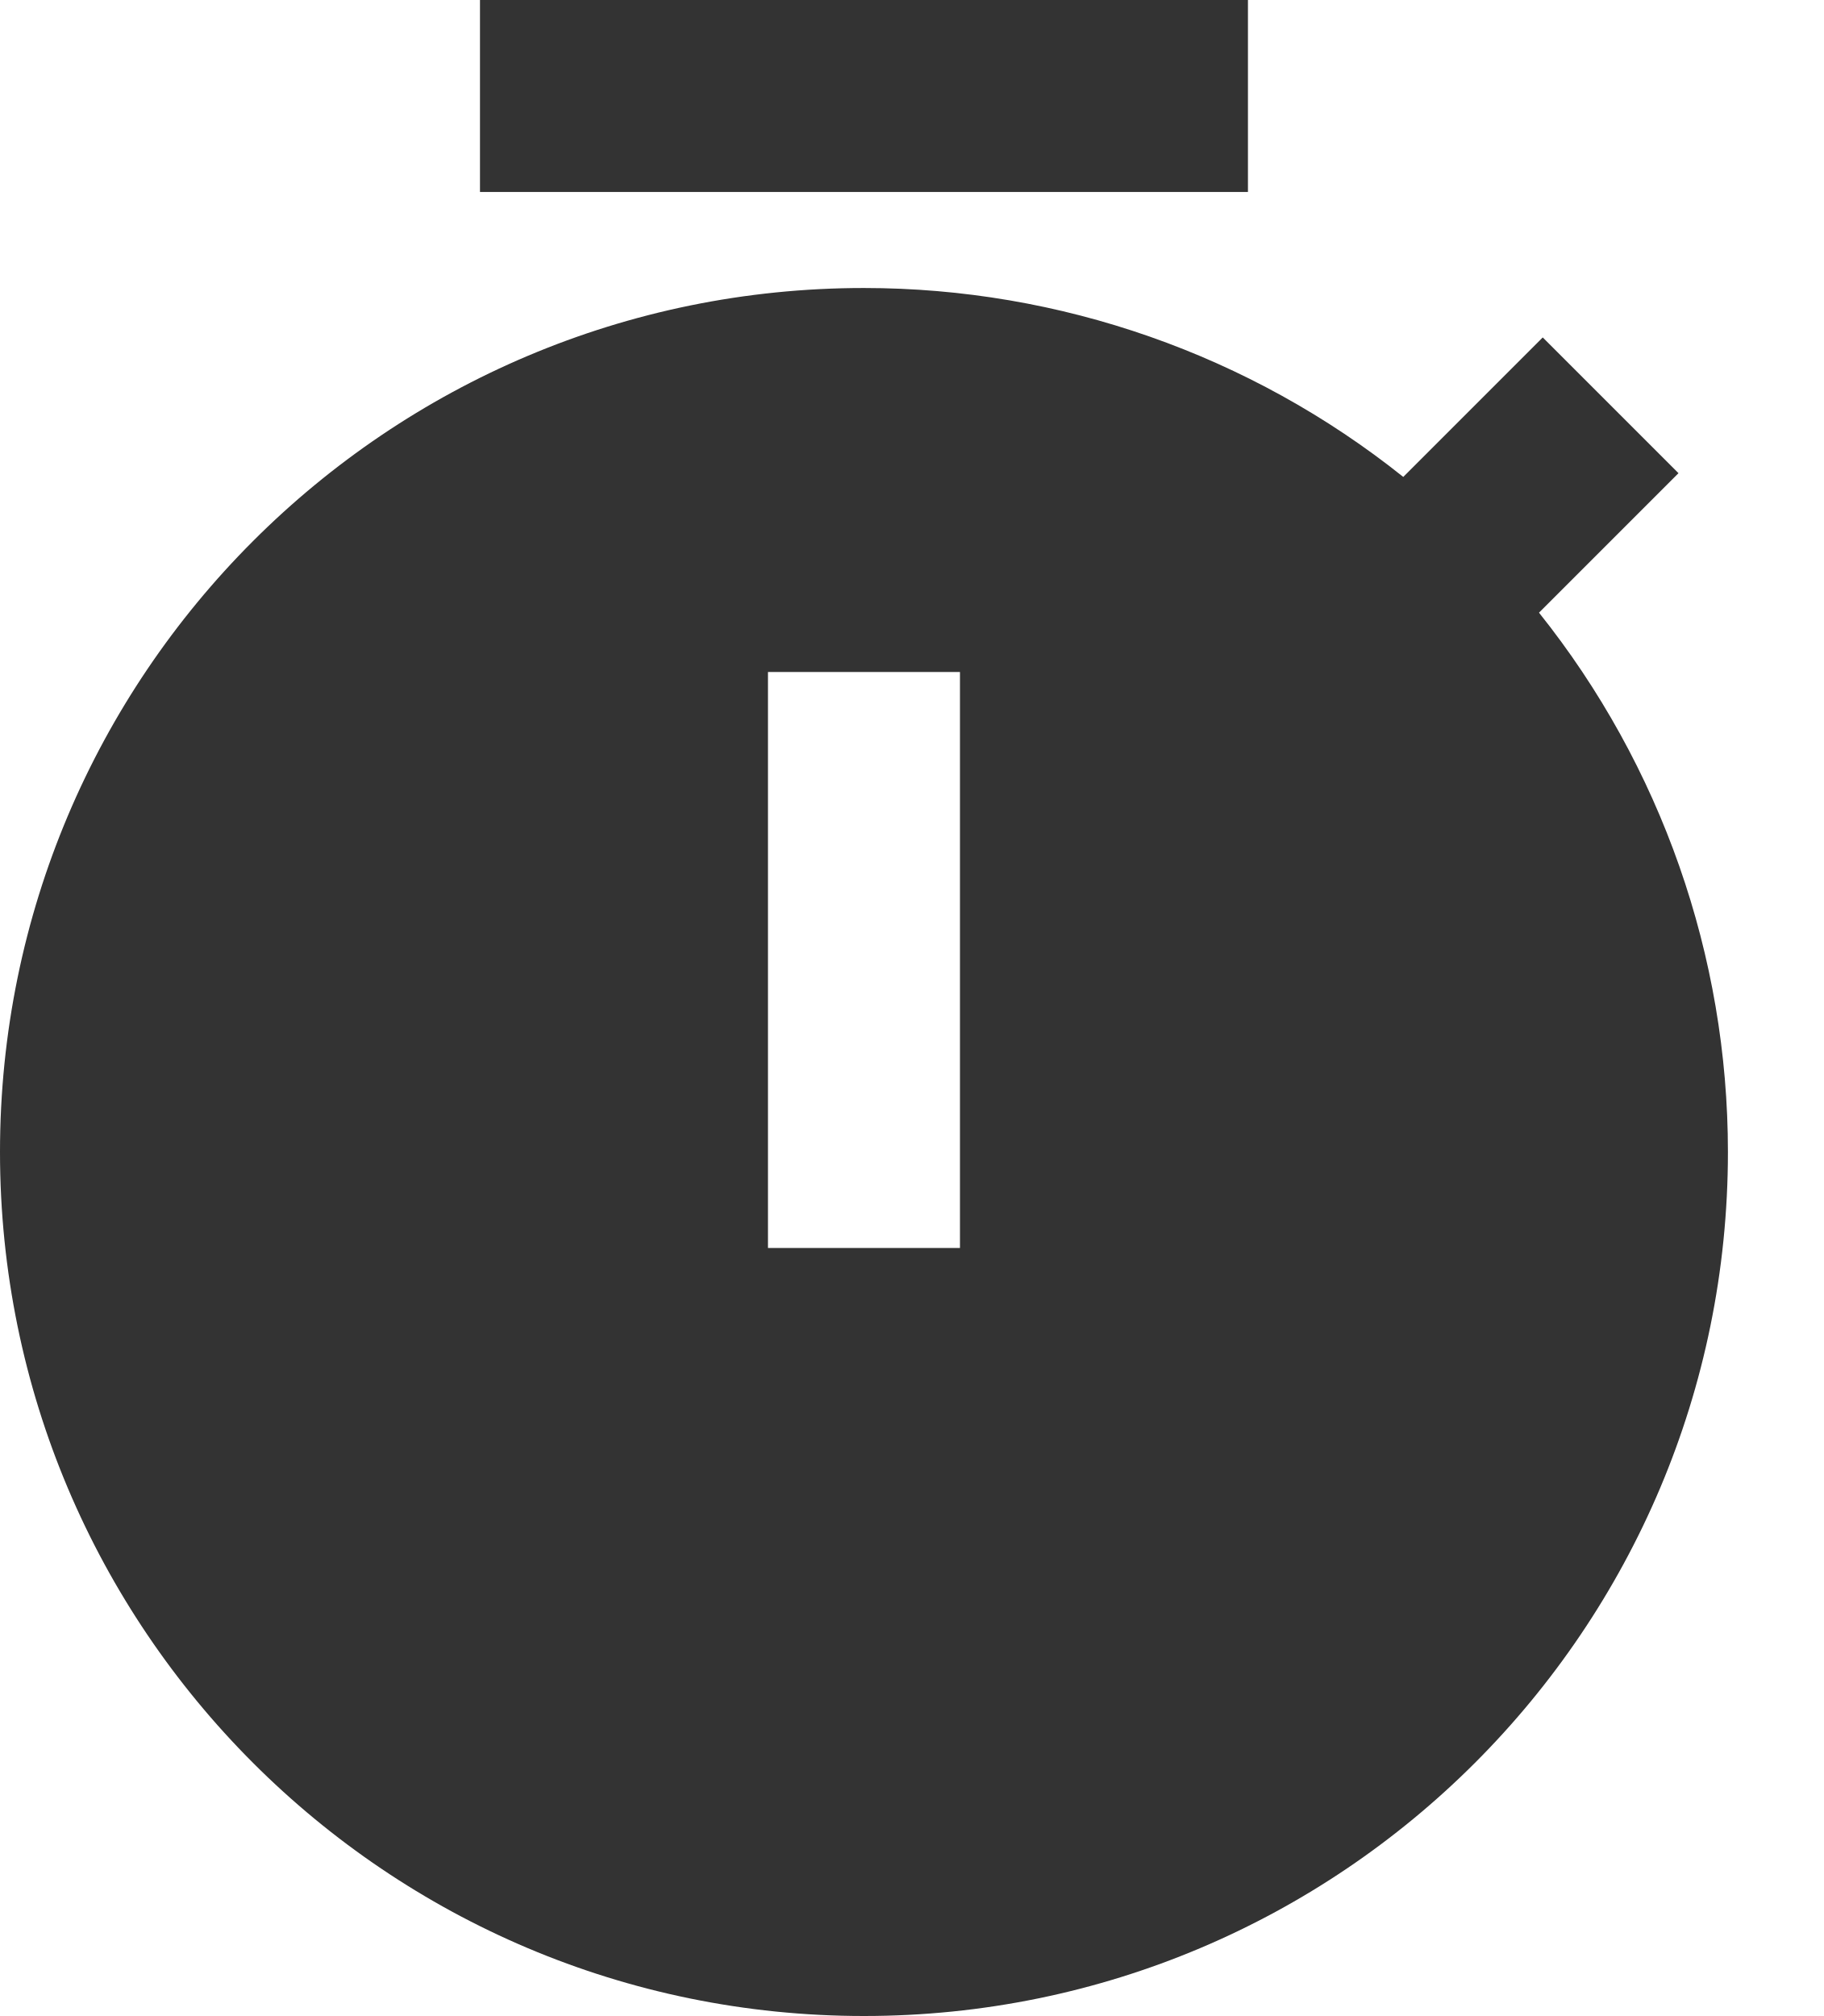
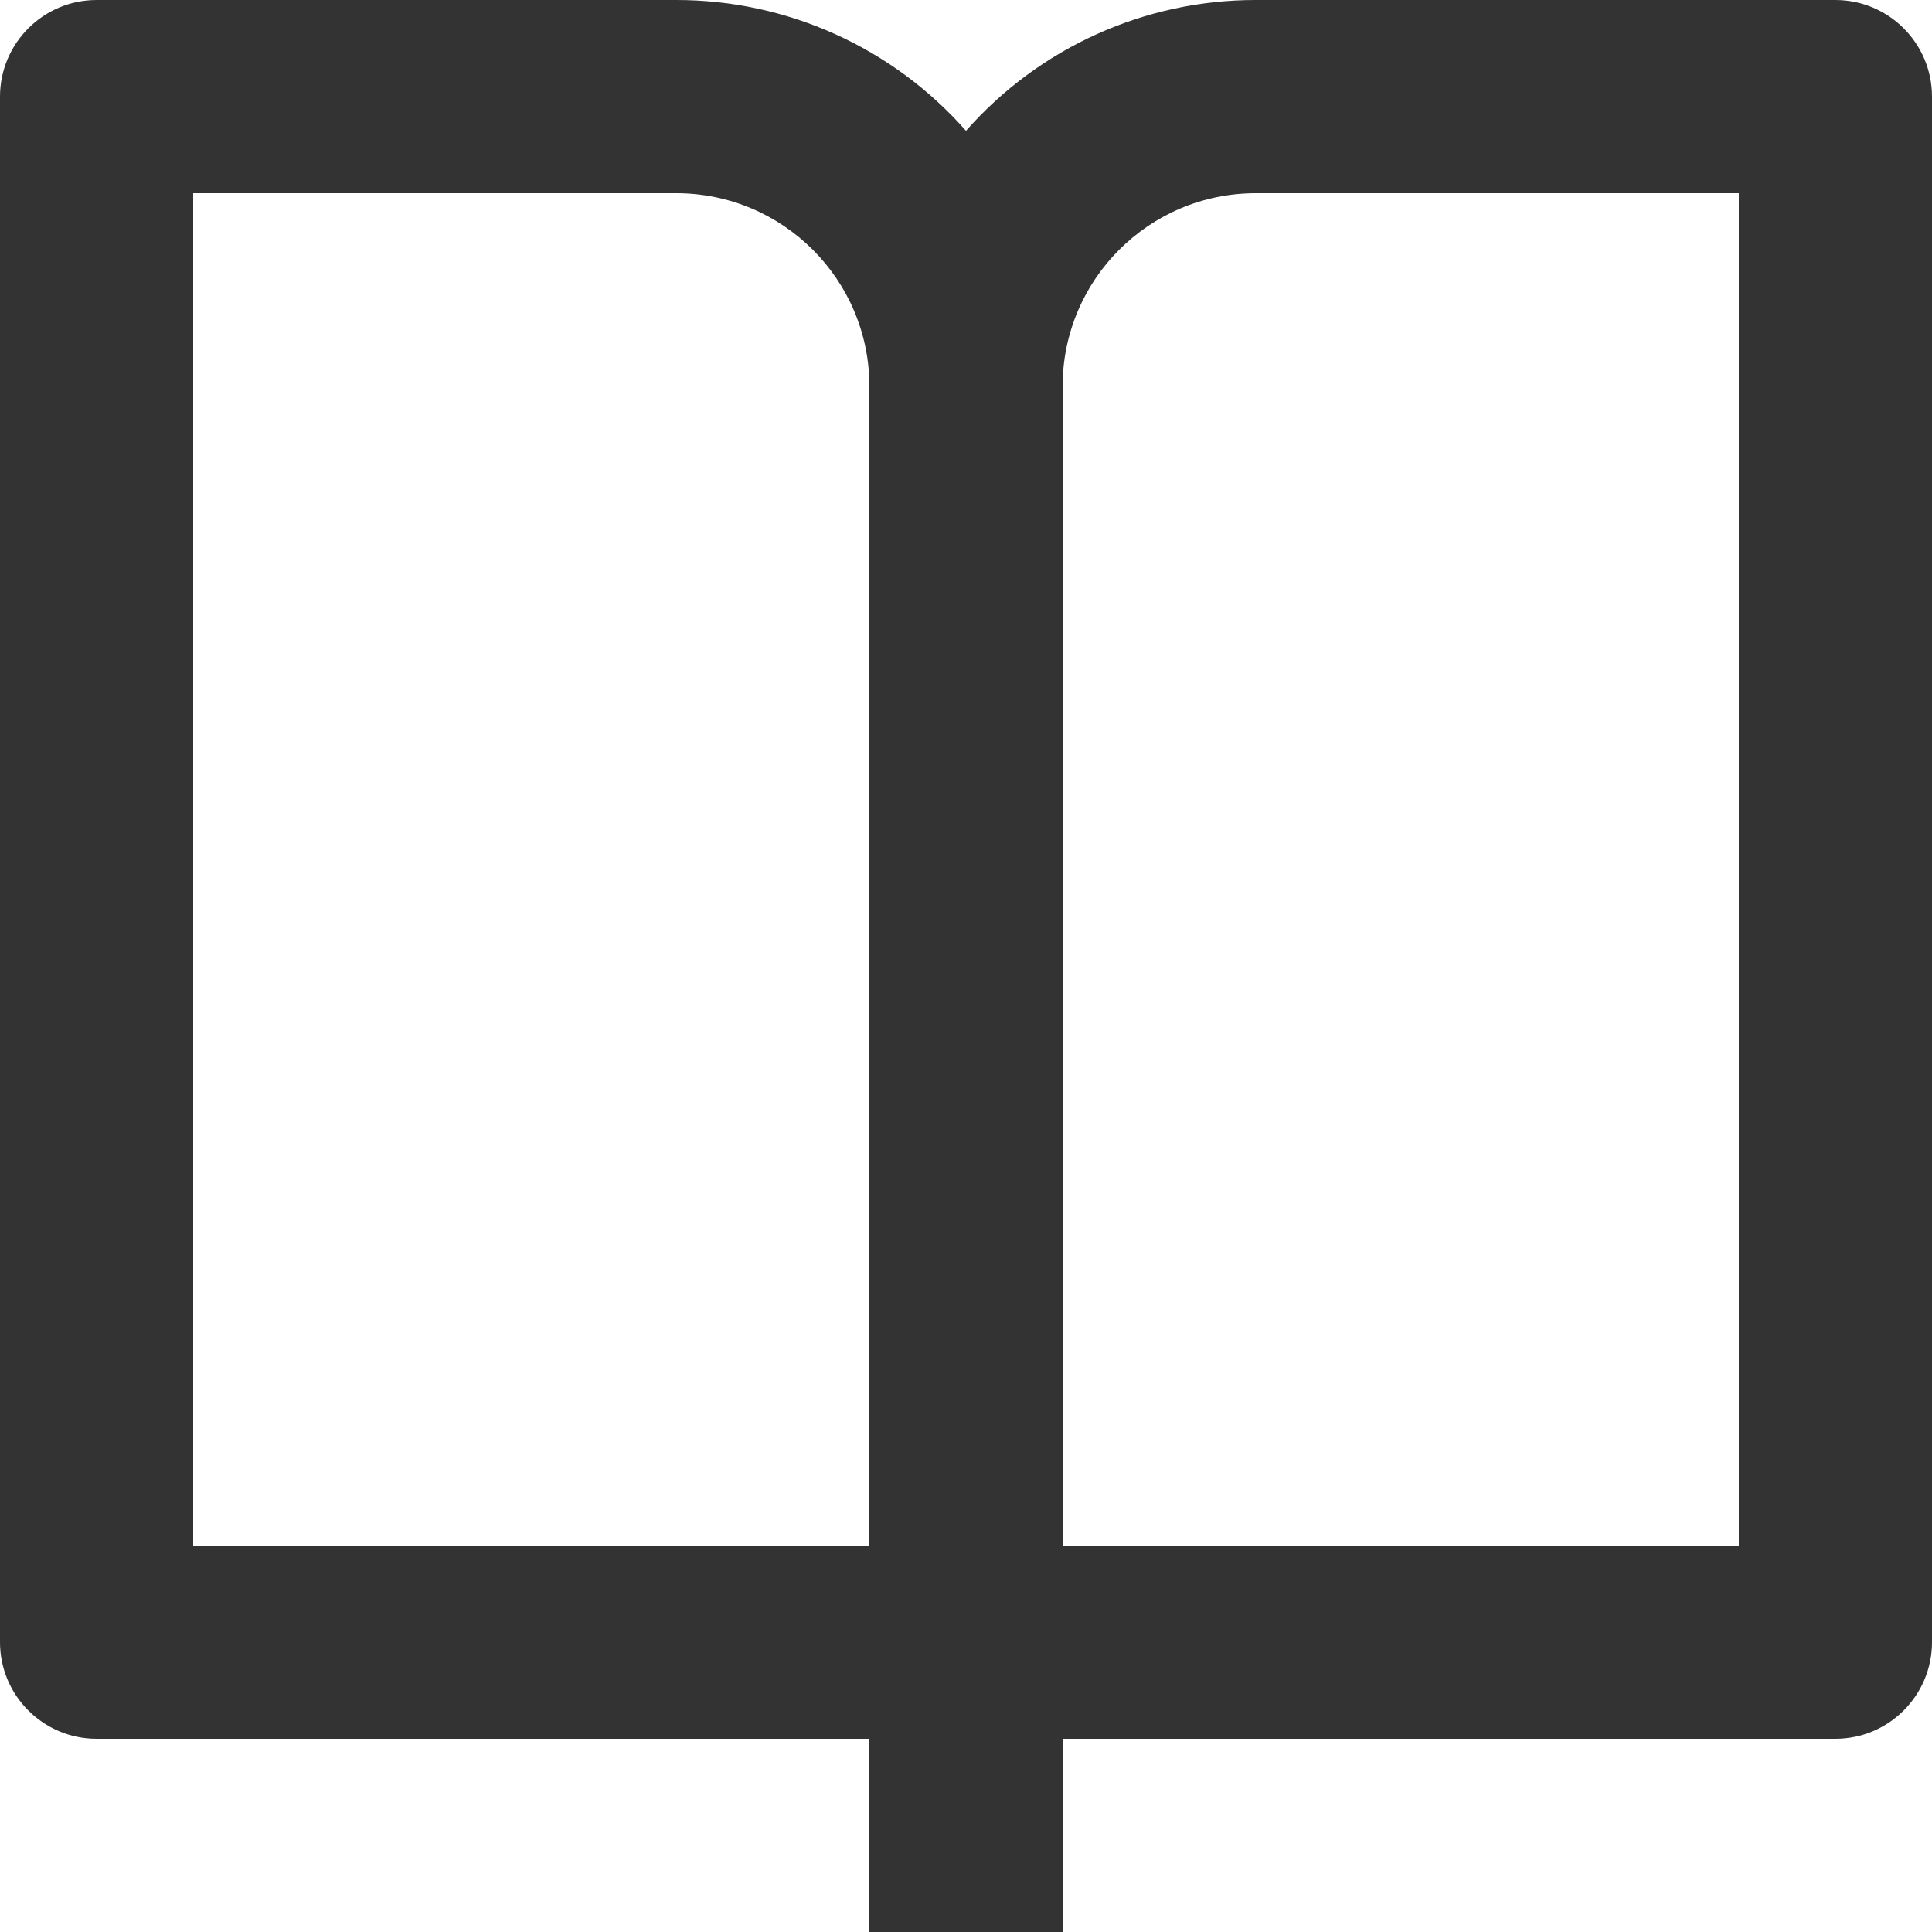
- <svg xmlns="http://www.w3.org/2000/svg" version="1.1" width="19px" height="21px">
-   <g transform="matrix(1 0 0 1 -518 -996 )">
-     <path d="M 9 3  C 11.042 3  13.023 3.694  14.618 4.968  L 16.071 3.515  L 17.485 4.929  L 16.032 6.382  C 17.306 7.977  18 9.958  18 12  C 18 16.97  13.971 21  9 21  C 4.03 21  0 16.97  0 12  C 0 7.029  4.03 3  9 3  Z M 10 7  L 8 7  L 8 13  L 10 13  L 10 7  Z M 5 2  L 5 0  L 13 0  L 13 2  L 5 2  Z " fill-rule="nonzero" fill="#333333" stroke="none" transform="matrix(1 0 0 1 518 996 )" />
+ <svg xmlns="http://www.w3.org/2000/svg" version="1.1" width="20px" height="20px">
+   <g transform="matrix(1 0 0 1 -880 -908 )">
+     <path d="M 19 18  L 11 18  L 11 20  L 9 20  L 9 18  L 1 18  C 0.448 18  0 17.552  0 17  L 0 1  C 0 0.448  0.448 0  1 0  L 7 0  C 8.148 -0.001  9.241 0.492  10 1.354  C 10.759 0.492  11.852 -0.001  13 0  L 19 0  C 19.552 0  20 0.448  20 1  L 20 17  C 20 17.552  19.552 18  19 18  Z M 11 16  L 18 16  L 18 2  L 13 2  C 11.895 2  11 2.895  11 4  L 11 16  Z M 2 16  L 9 16  L 9 4  C 9 2.895  8.105 2  7 2  L 2 2  L 2 16  Z " fill-rule="nonzero" fill="#333333" stroke="none" transform="matrix(1 0 0 1 880 908 )" />
  </g>
</svg>
